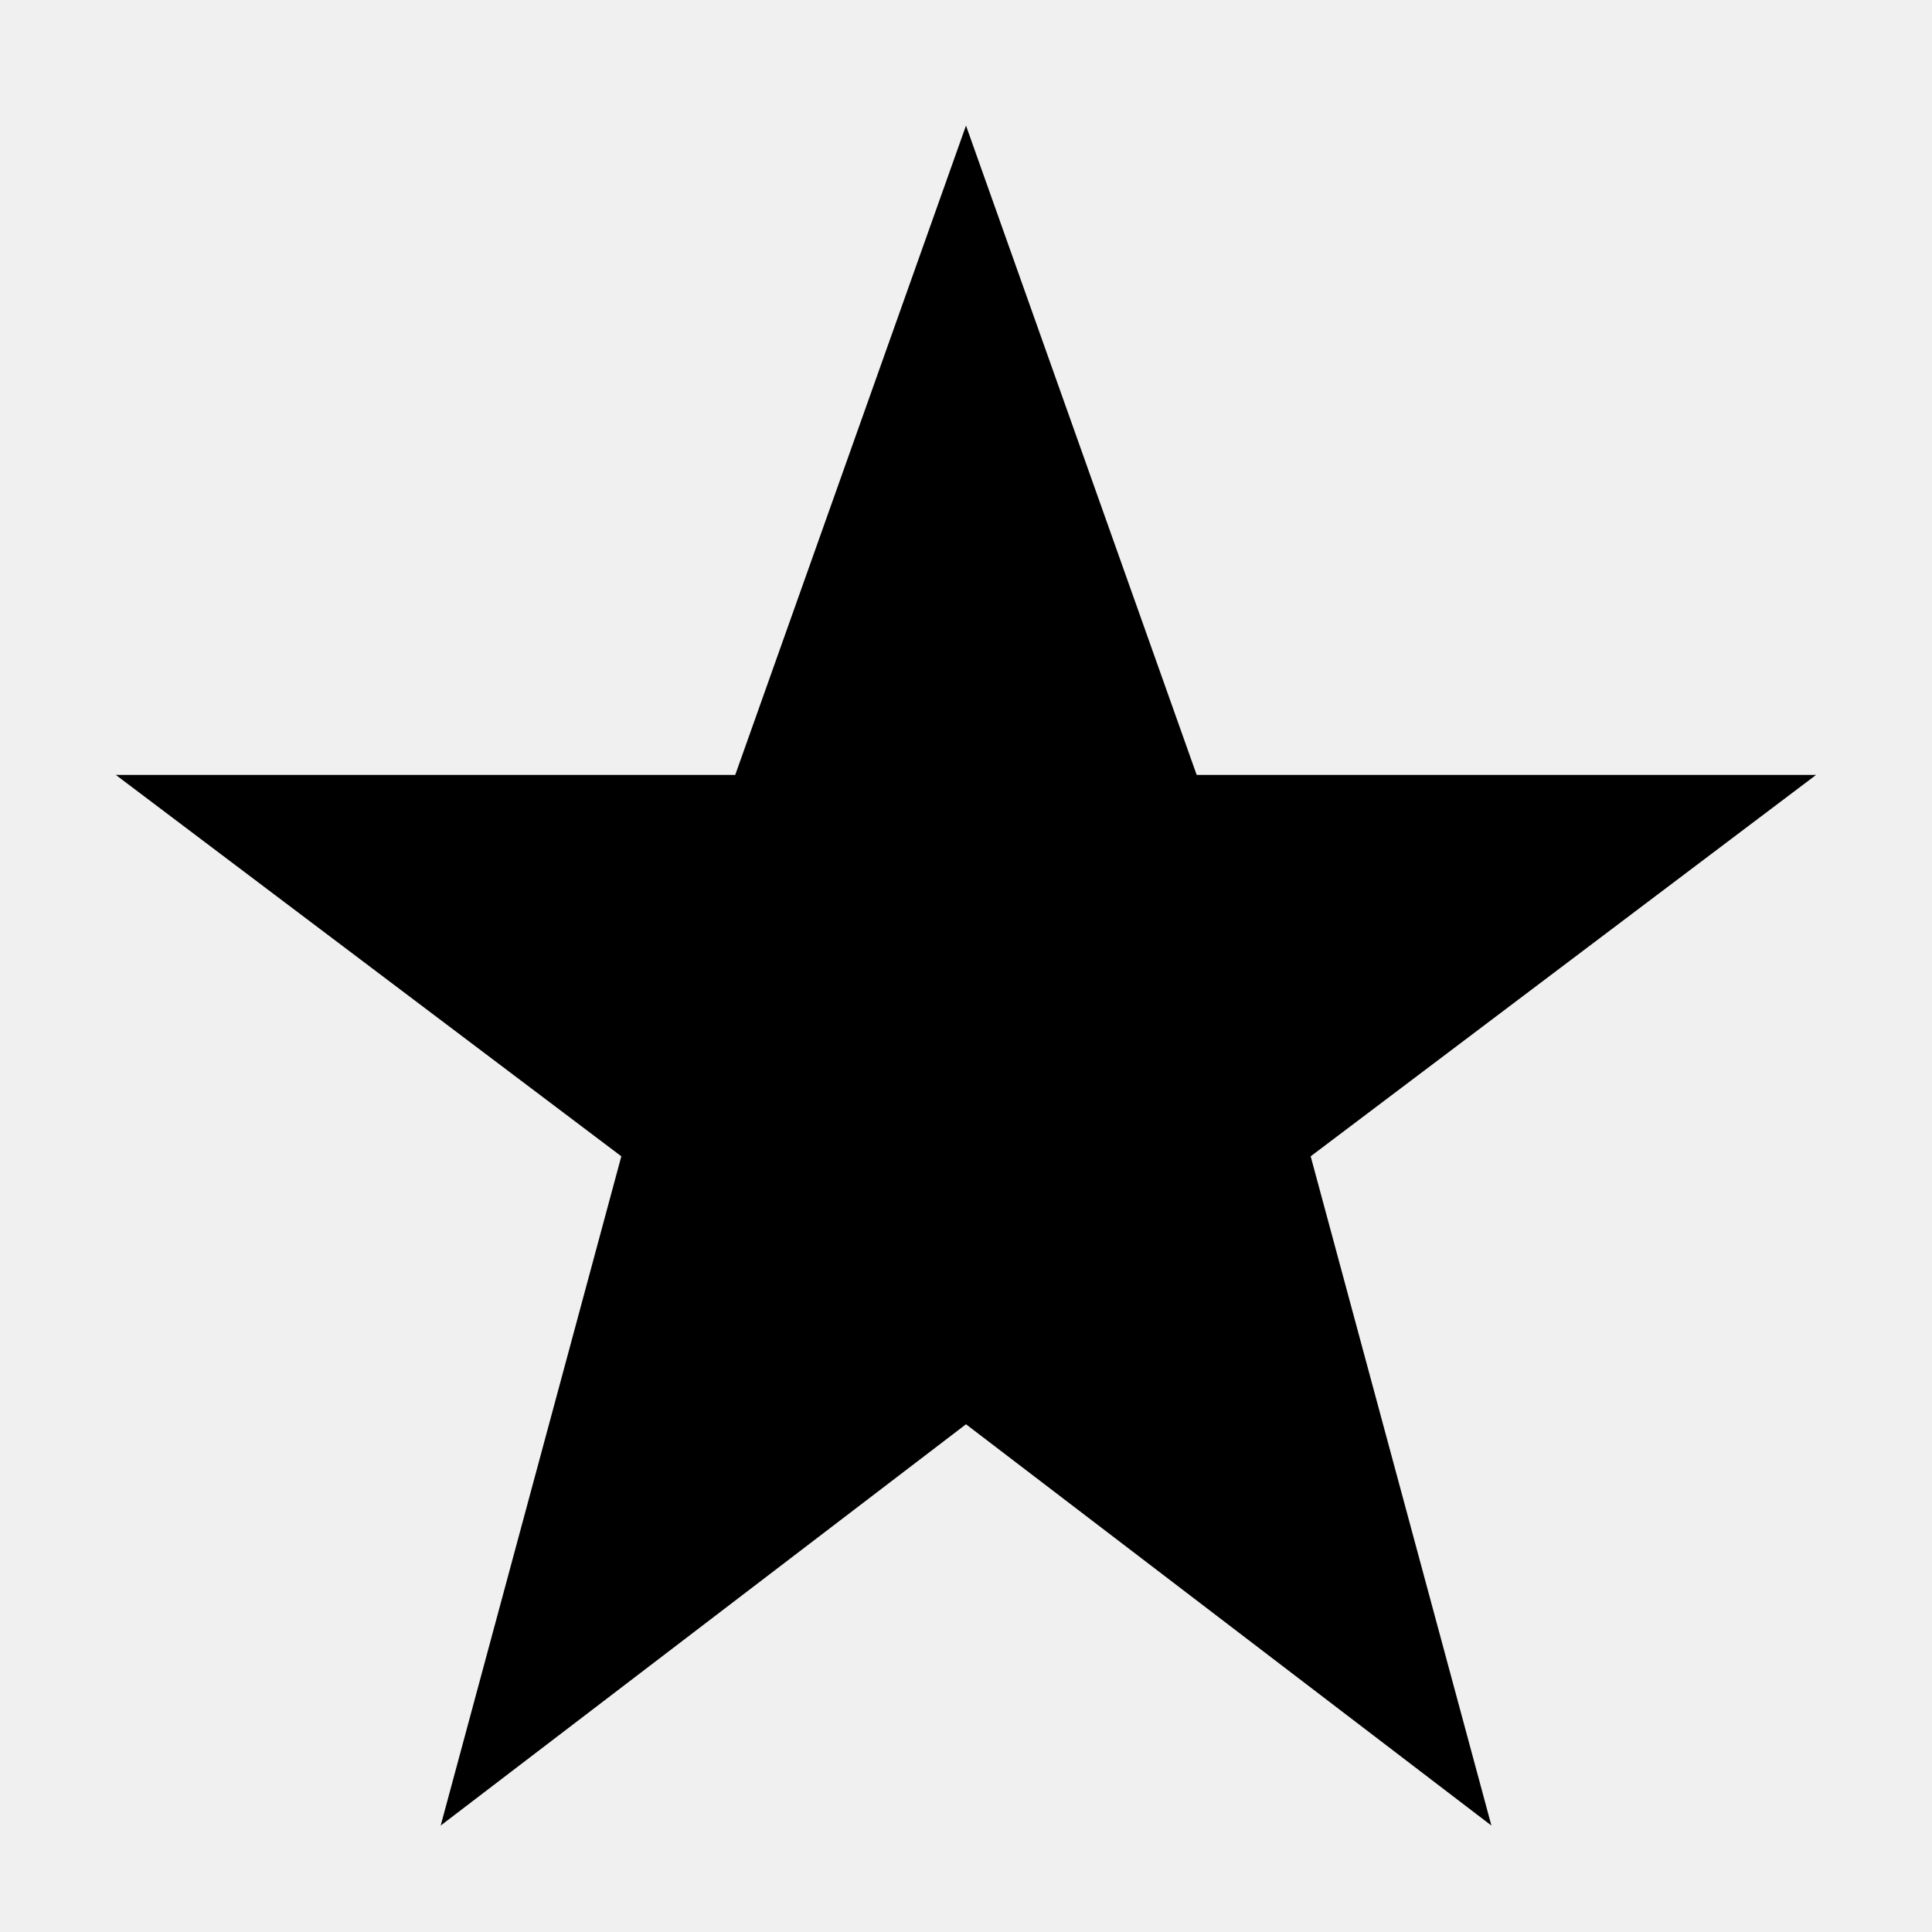
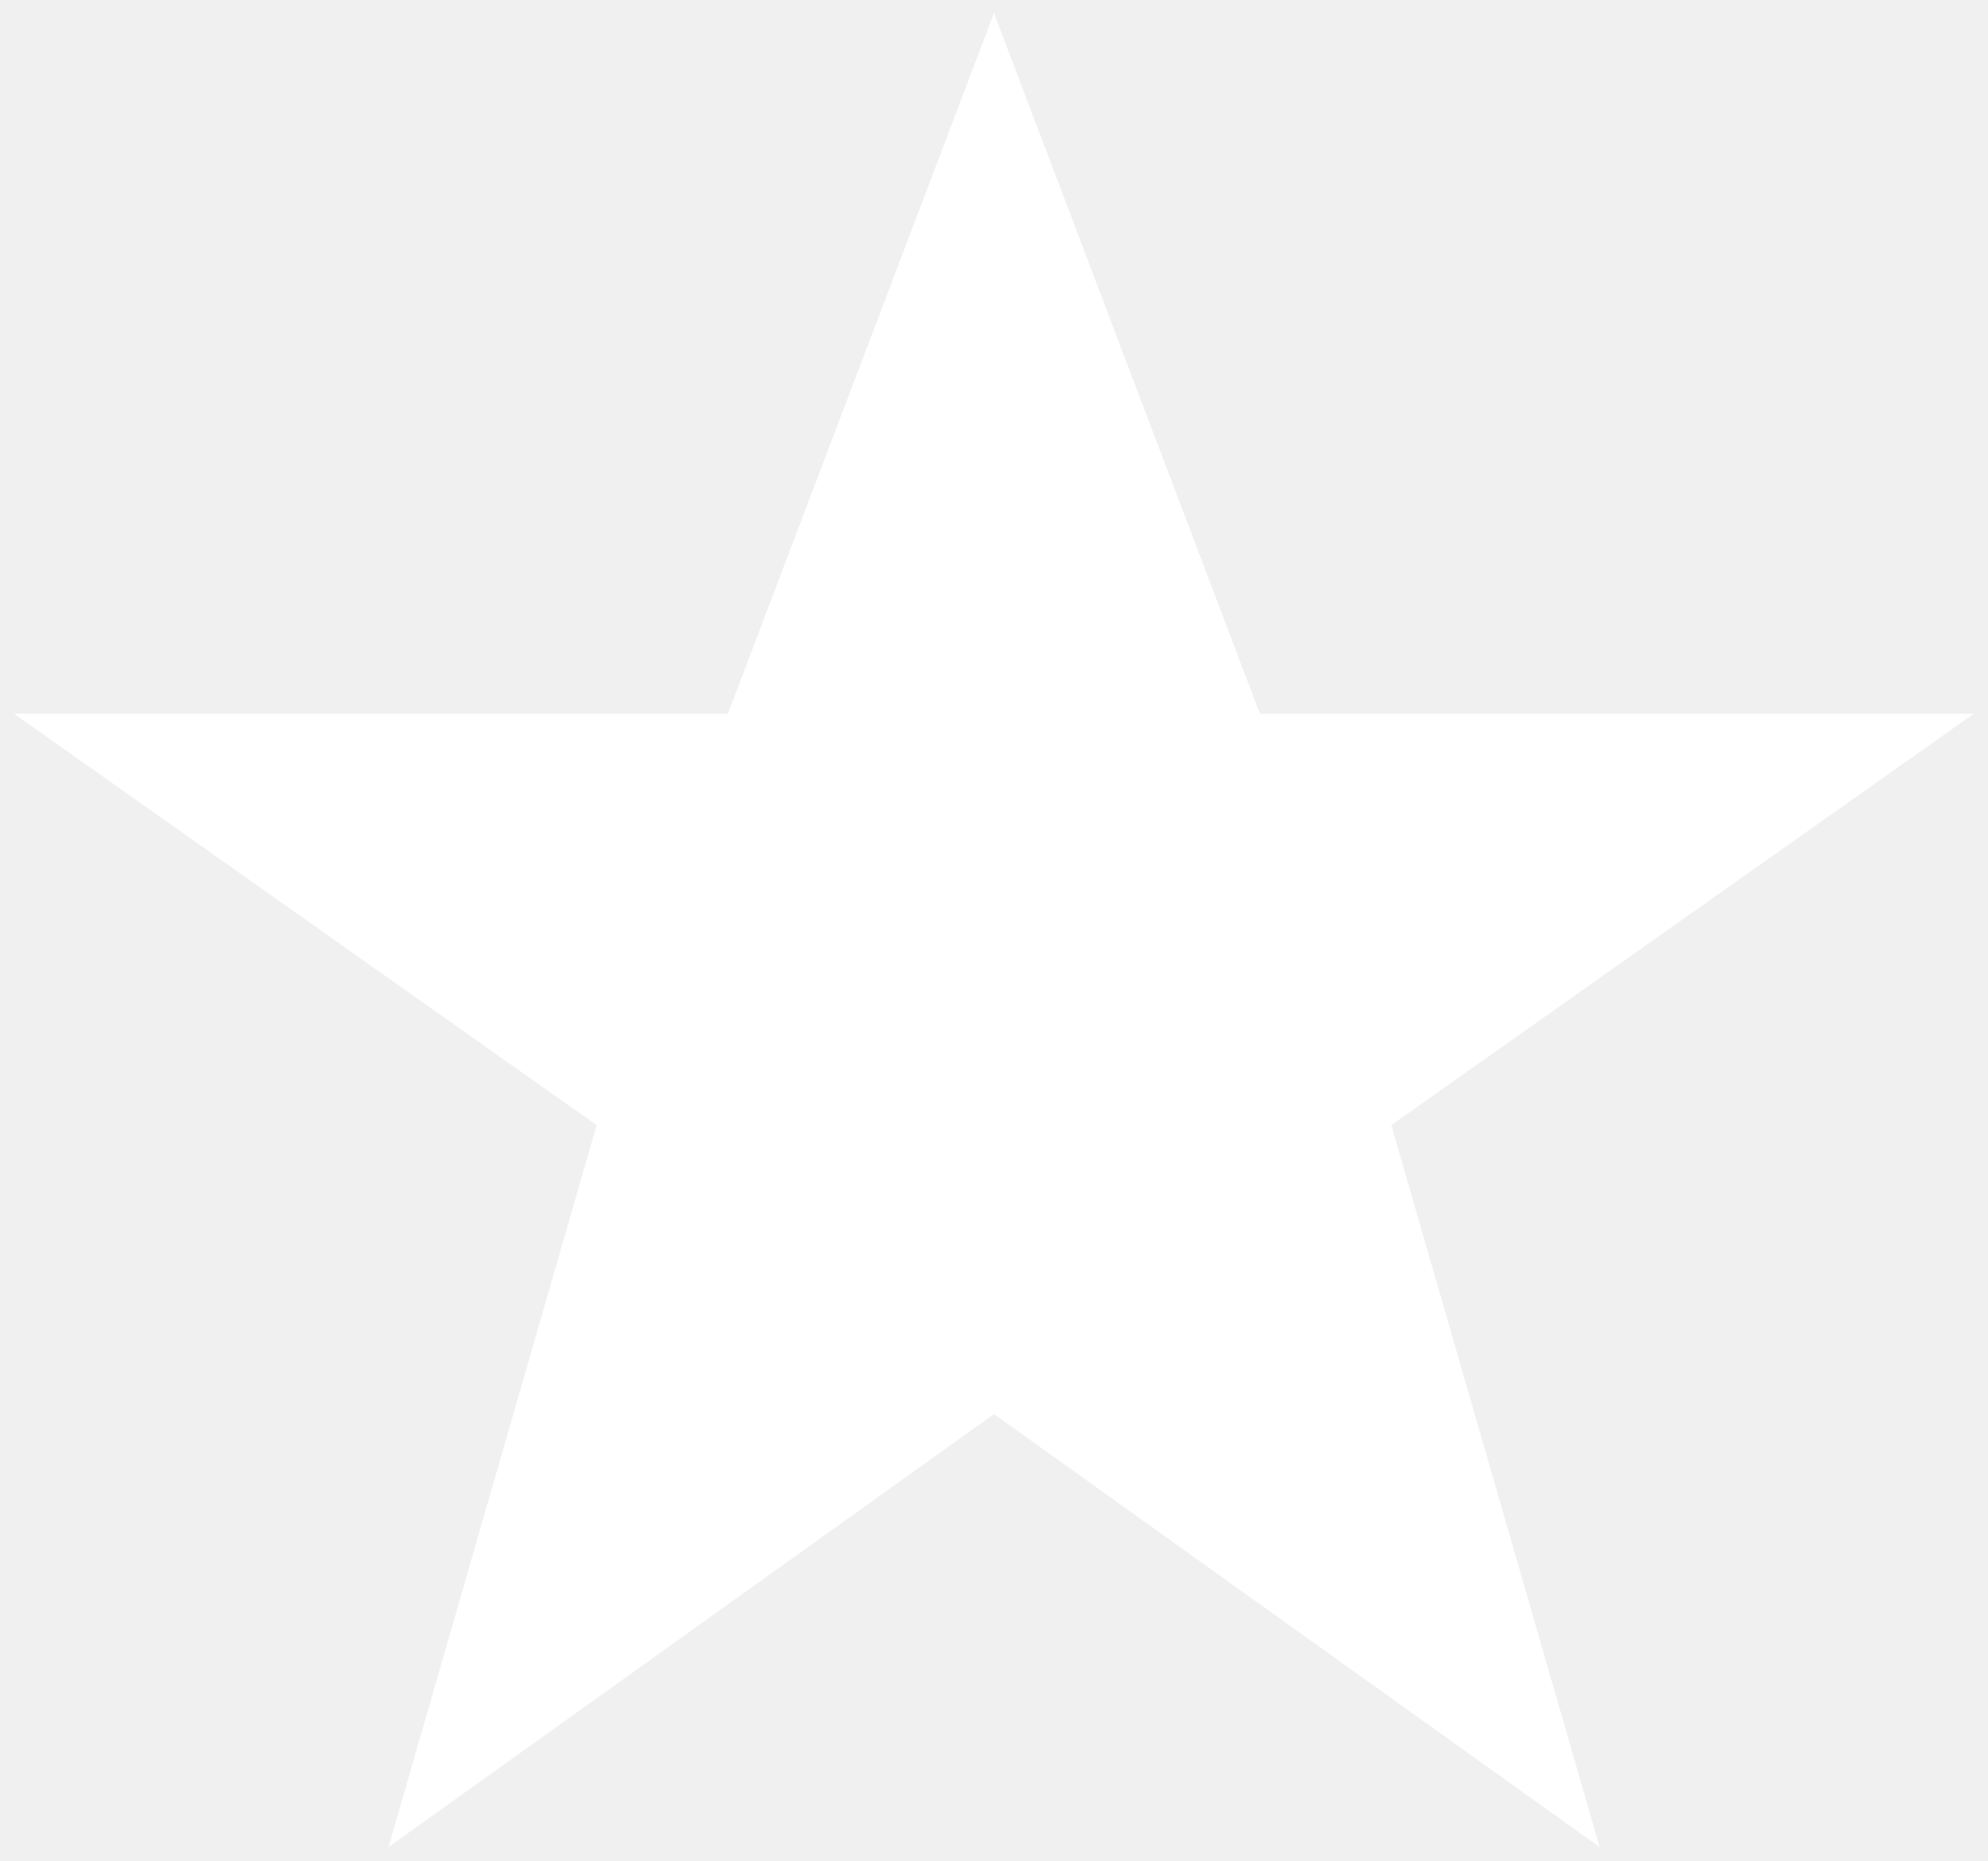
- <svg xmlns="http://www.w3.org/2000/svg" version="1.1" id="Star" x="0px" y="0px" viewBox="0 0 20 20" style="enable-background:new 0 0 20 20;" xml:space="preserve">
-   <path d="M10,1.3l2.388,6.722H18.8l-5.232,3.948l1.871,6.928L10,14.744l-5.438,4.154l1.87-6.928L1.199,8.022h6.412L10,1.3z" />
+ <svg xmlns="http://www.w3.org/2000/svg" version="1.1" id="Heart" x="0px" y="0px" width="28.532px" height="26.695px" viewBox="-133.369 140.238 28.532 26.695" enable-background="new -133.369 140.238 28.532 26.695" xml:space="preserve">
+   <path fill="#FFFFFF" d="M-119.103,140.426l3.816,10.054h10.247l-8.361,5.904l2.99,10.36l-8.692-6.213l-8.69,6.213l2.987-10.36  l-8.362-5.904h10.246L-119.103,140.426z" />
</svg>
